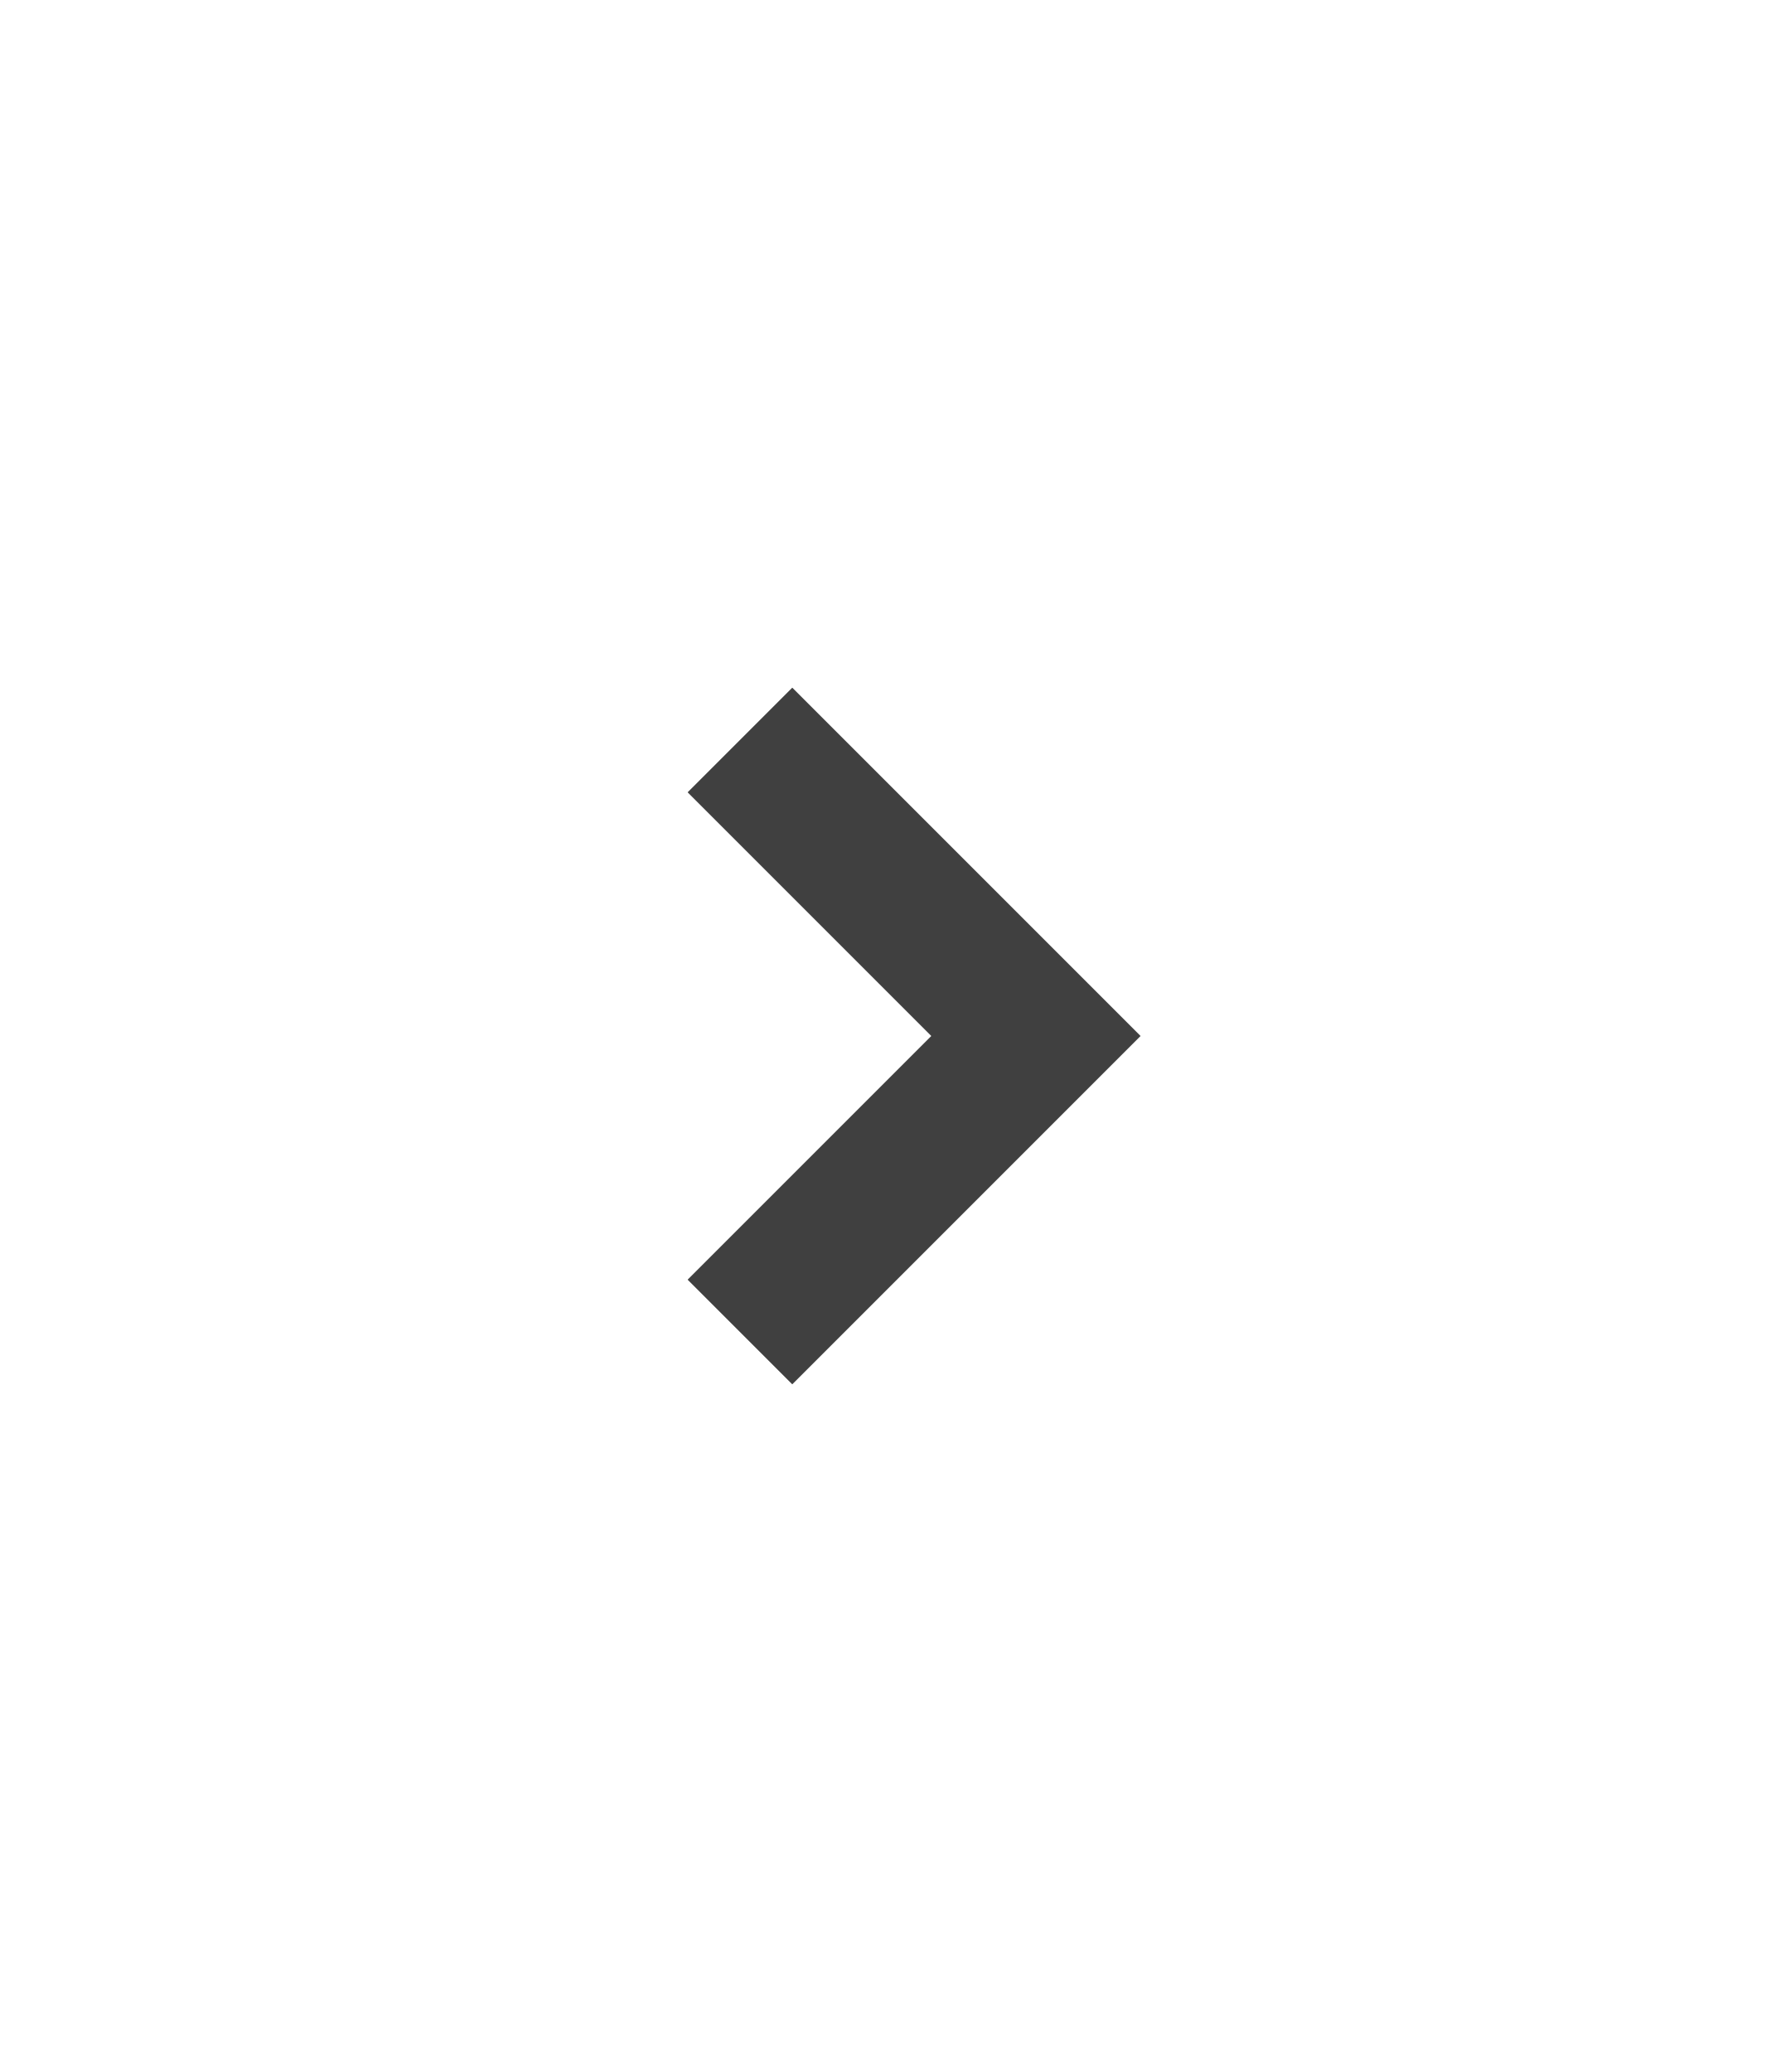
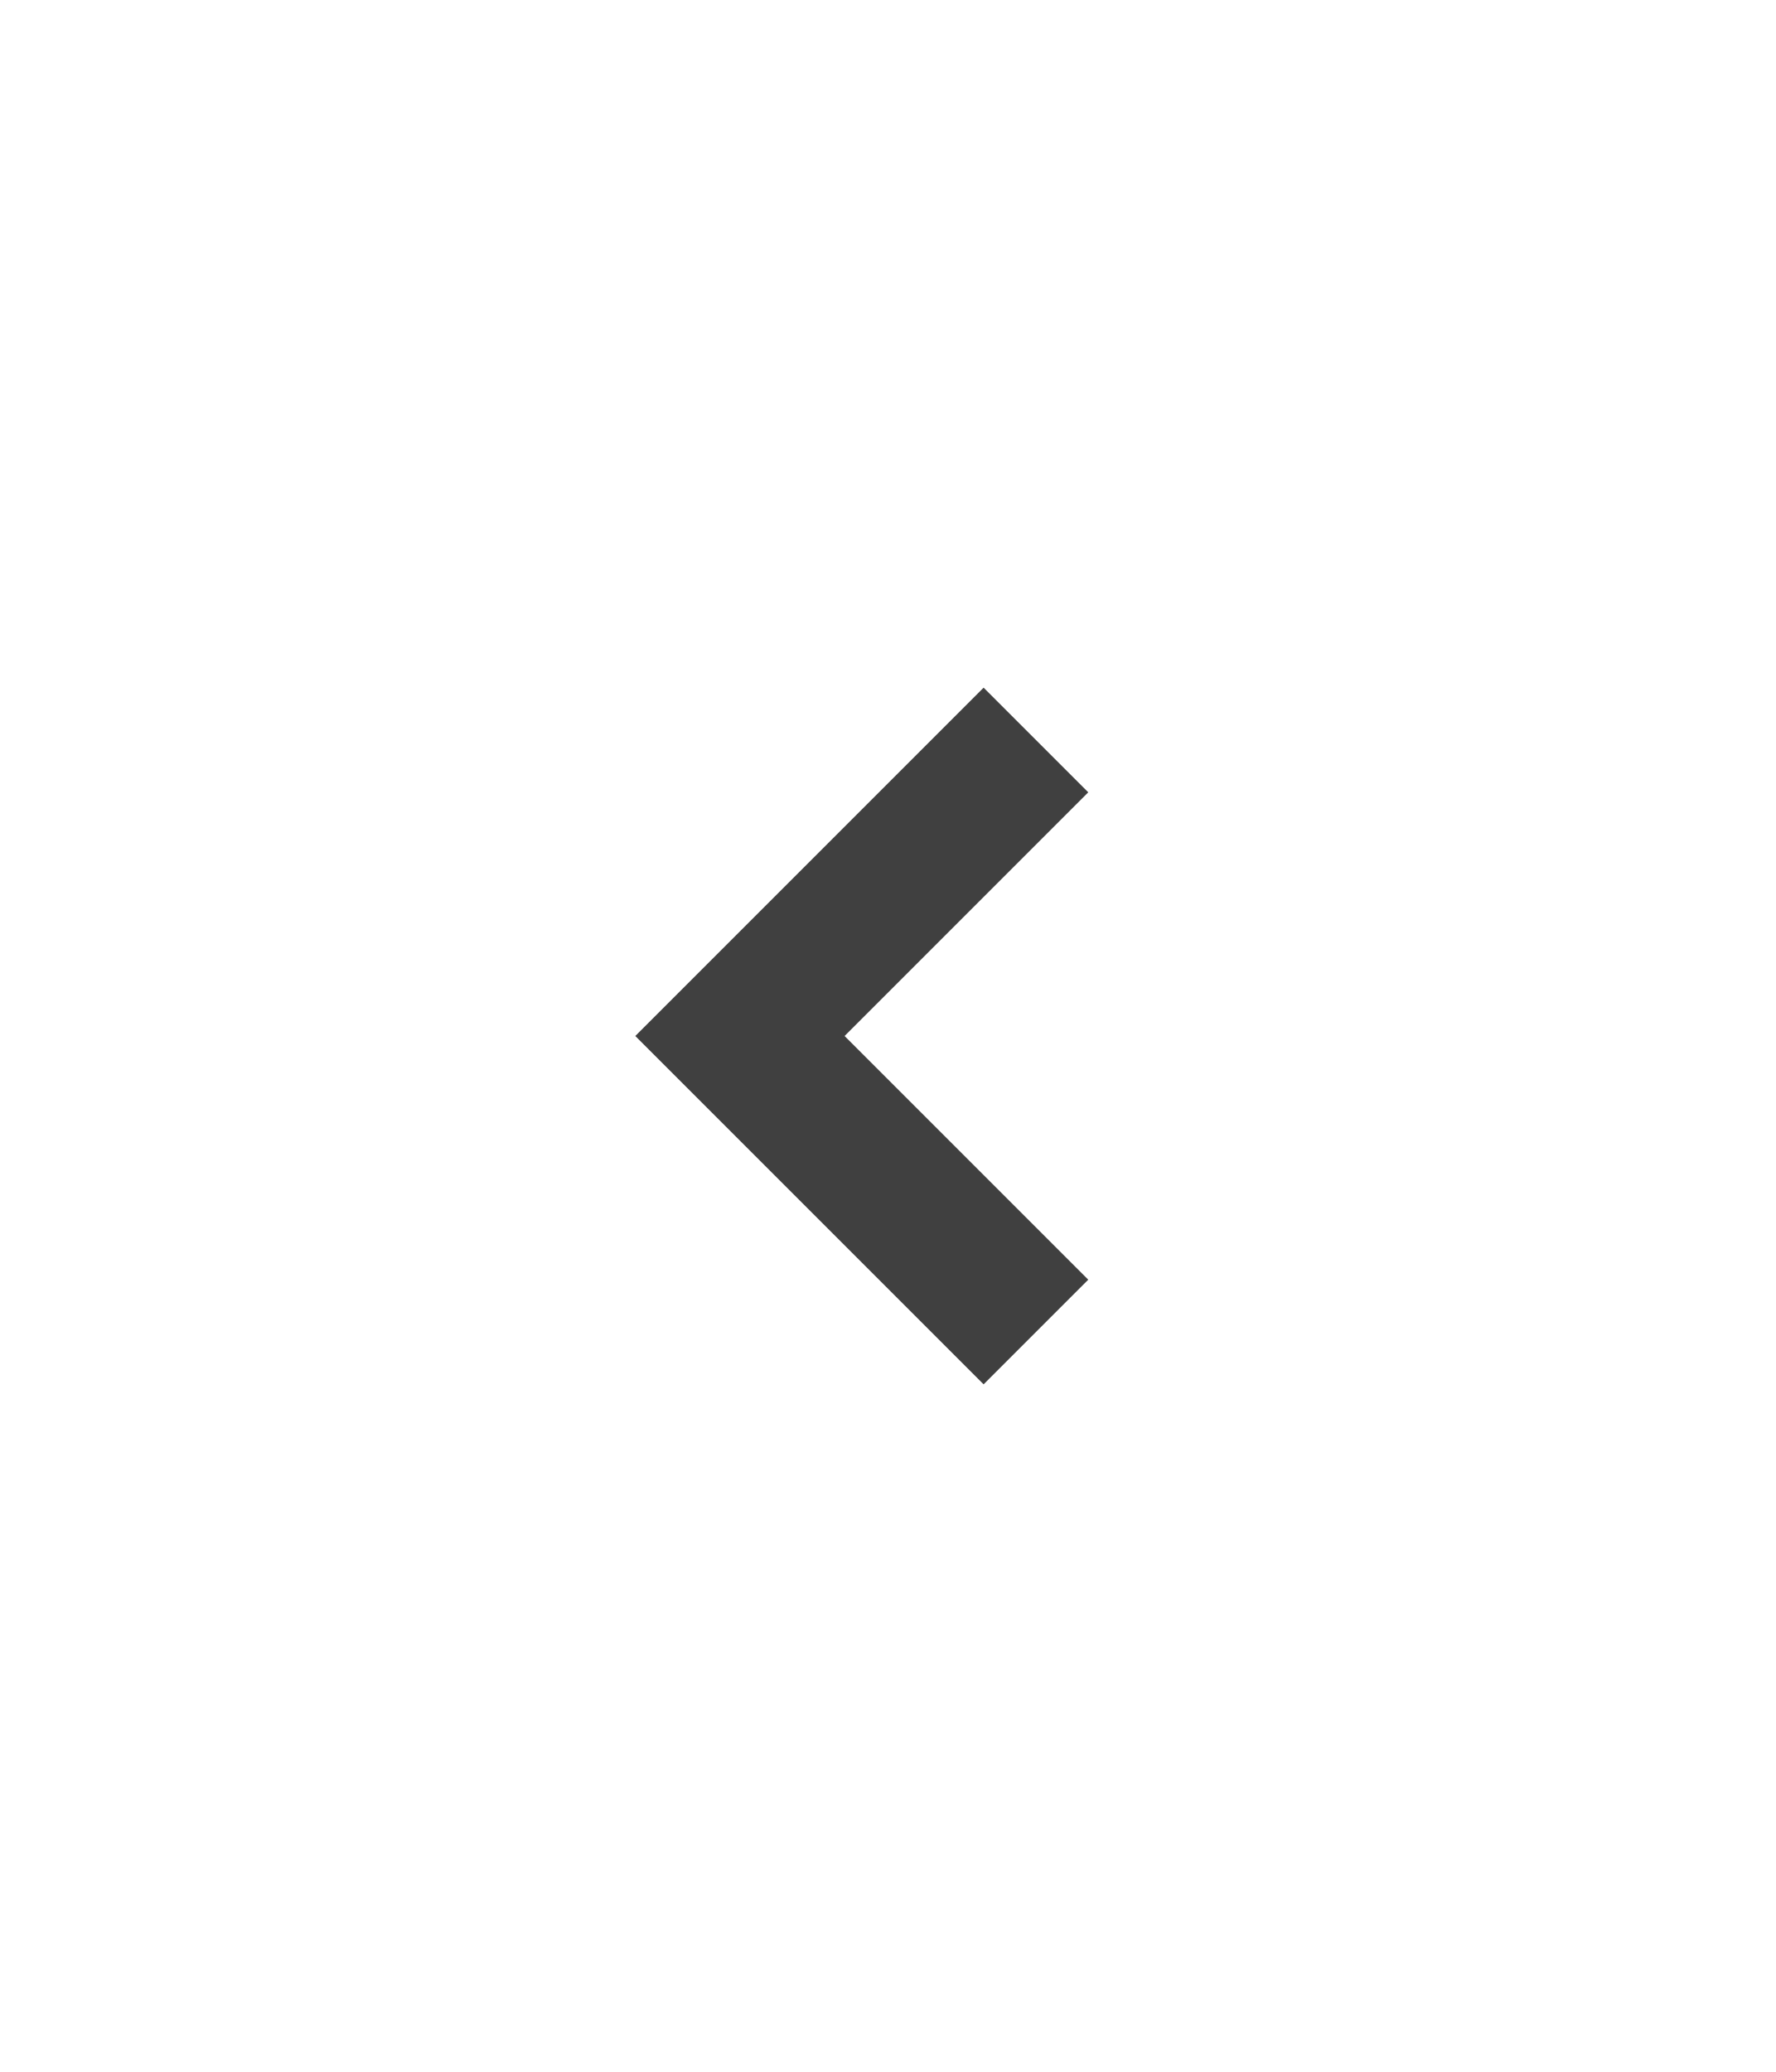
- <svg xmlns="http://www.w3.org/2000/svg" style="isolation:isolate" viewBox="188 88 60 70" width="60" height="70">
-   <path d=" M 213 113 L 223 123 L 213 133" fill="none" vector-effect="non-scaling-stroke" stroke-width="5" stroke="rgb(64,64,64)" stroke-linejoin="miter" stroke-linecap="butt" stroke-miterlimit="10" />
+ <svg xmlns="http://www.w3.org/2000/svg" style="isolation:isolate" viewBox="157 88 60 70" width="60" height="70">
+   <path d=" M 192 113 L 182 123 L 192 133" fill="none" vector-effect="non-scaling-stroke" stroke-width="5" stroke="rgb(64,64,64)" stroke-linejoin="miter" stroke-linecap="butt" stroke-miterlimit="10" />
</svg>
